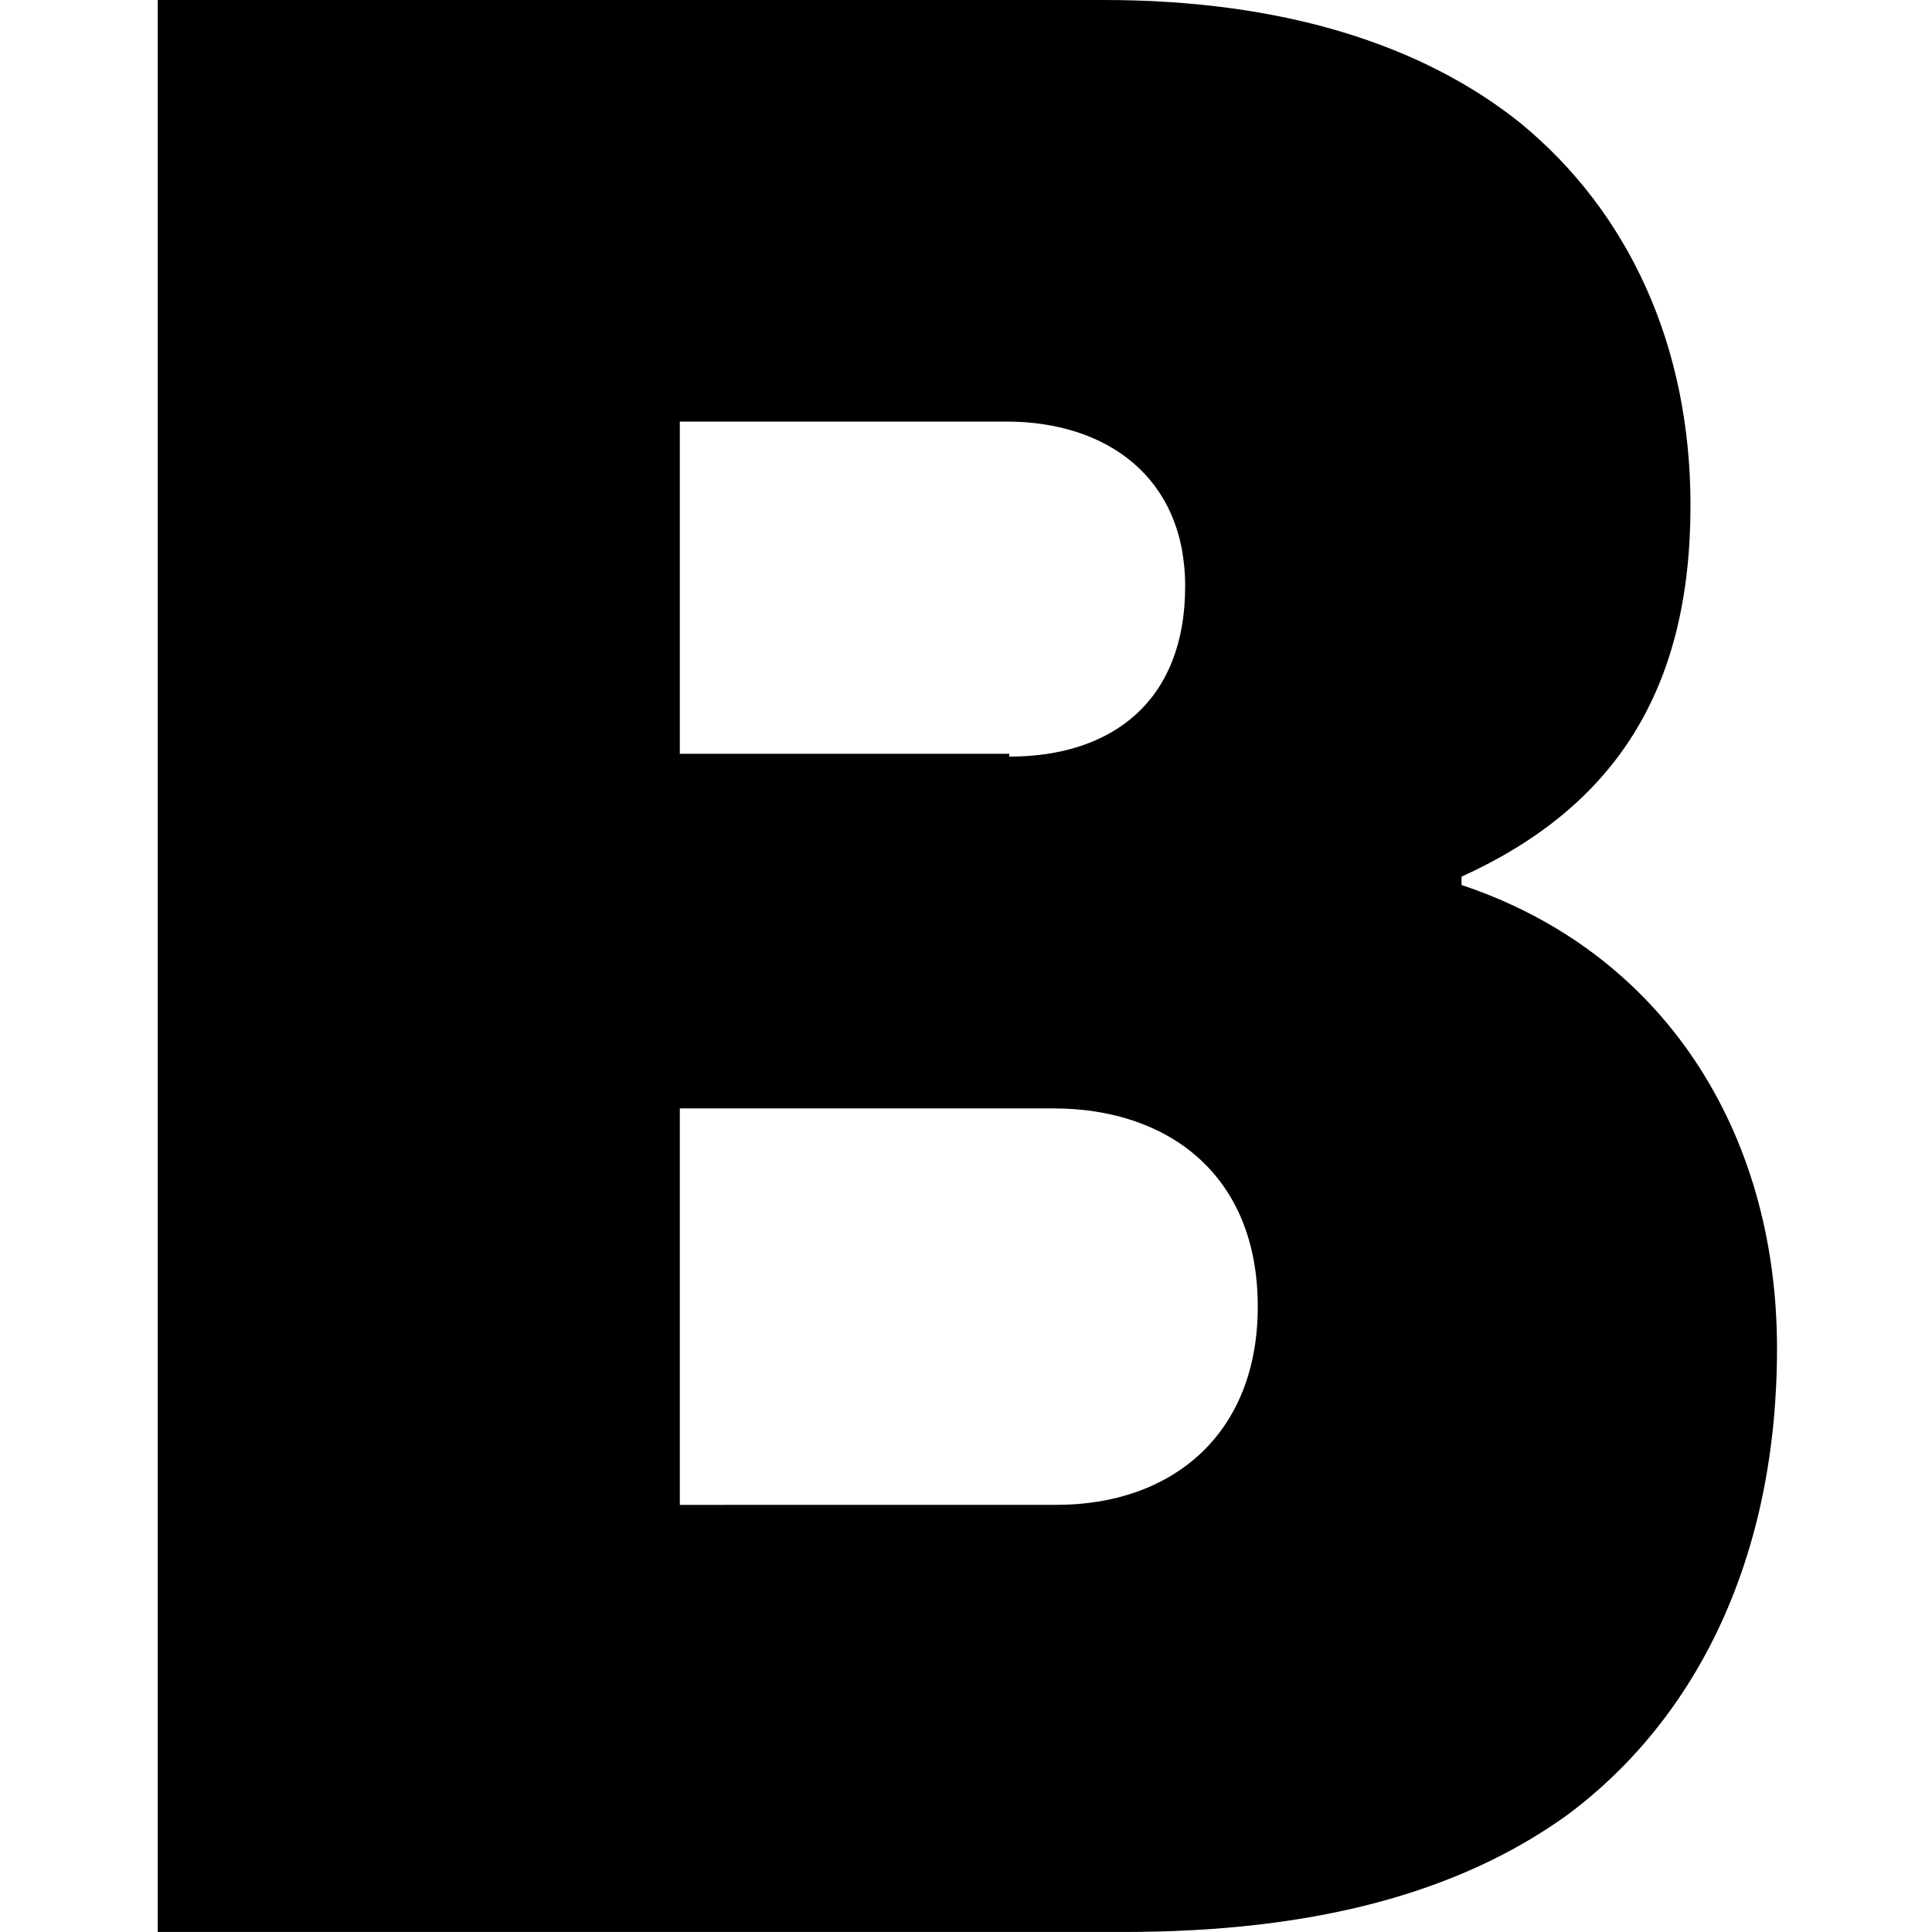
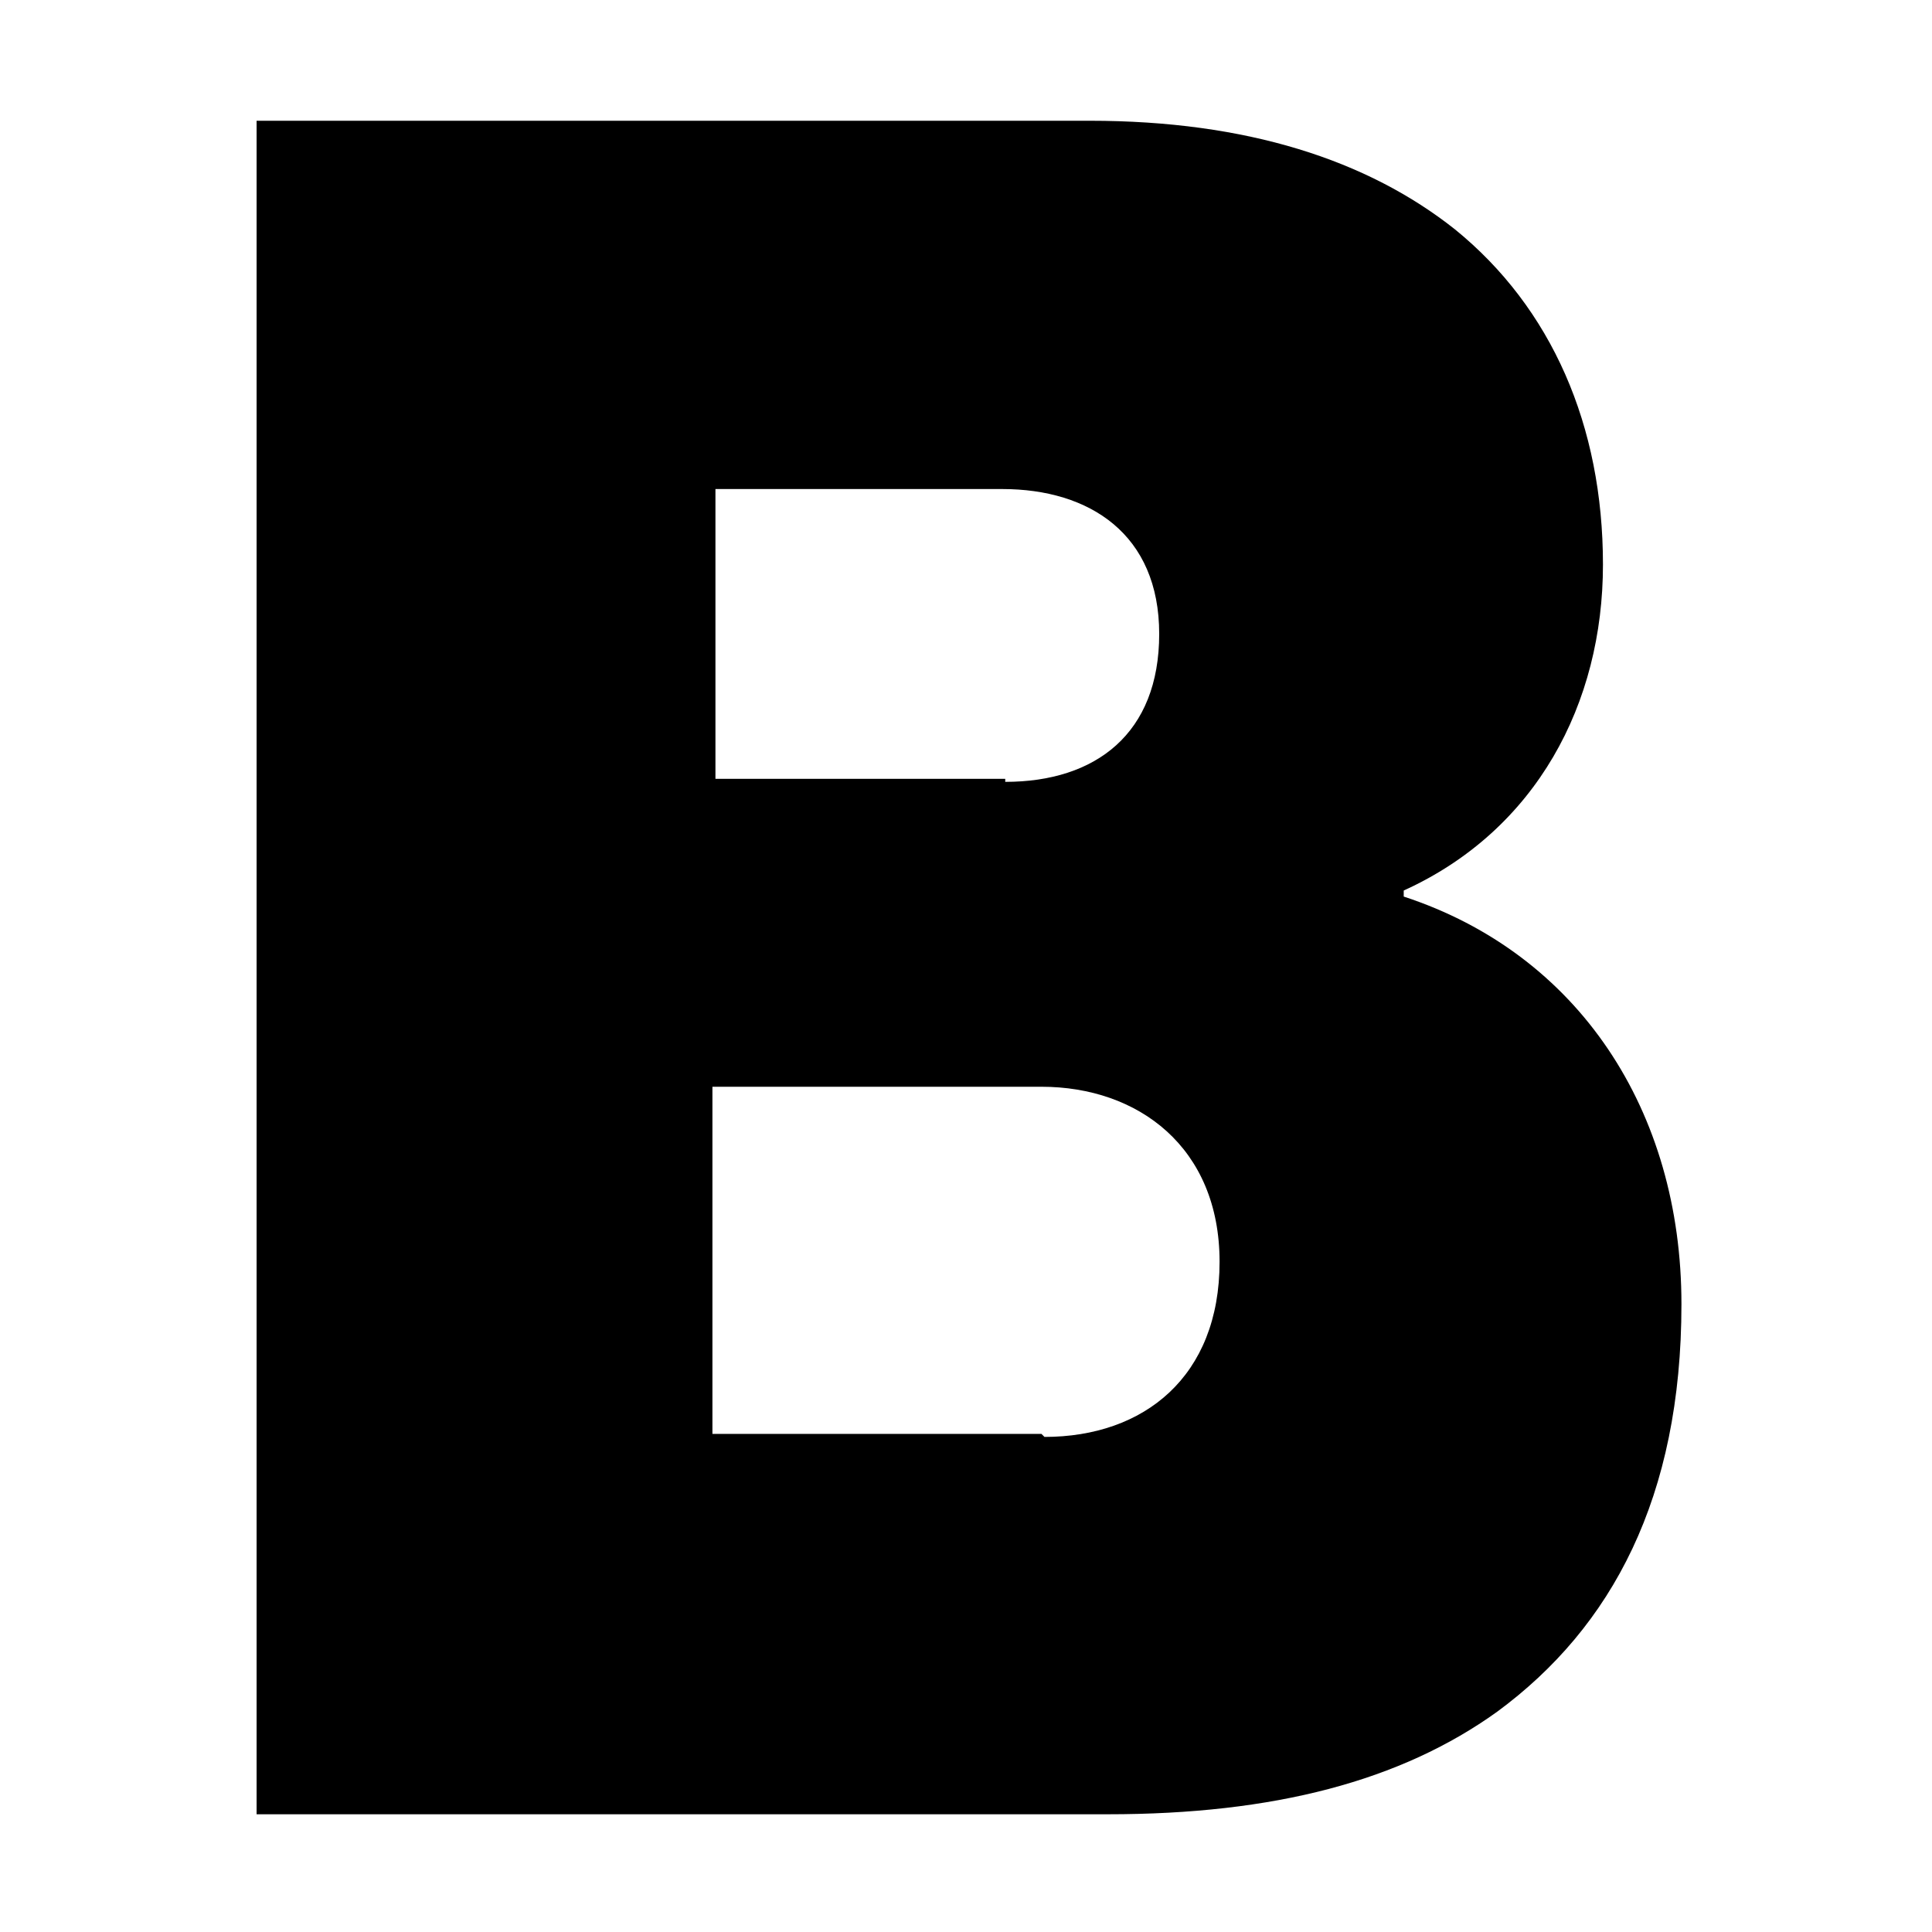
- <svg xmlns="http://www.w3.org/2000/svg" viewBox="-55 318.2 64 64" width="64" height="64">
-   <path d="M-49.867 318.2h31.445c5.92 0 10.543 1.48 13.78 4.07C-1.035 325.23 1 329.67 1 334.94c0 6.104-2.497 9.988-7.584 12.3v.277c6.66 2.22 10.45 8.14 10.45 15.353 0 6.844-2.6 12.208-6.936 15.445-3.607 2.6-8.416 3.884-14.705 3.884h-32v-64zm28.3 25.064c3.422 0 5.827-1.85 5.827-5.642 0-3.607-2.6-5.457-5.92-5.457h-10.82v11.006h10.913zm1.572 24.786c3.792 0 6.66-2.312 6.66-6.566 0-4.44-3.052-6.566-6.75-6.566H-32.48v13.133z" />
+ <svg xmlns="http://www.w3.org/2000/svg" id="Layer_1" version="1.1" viewBox="0 0 64 64">
+   <path d="M8.5,4h27.6c5.2,0,9.2,1.3,12.1,3.6,3.2,2.6,4.9,6.5,4.9,11.1s-2.2,8.8-6.6,10.8v.2c5.8,1.9,9.2,7.1,9.2,13.5s-2.3,10.7-6.1,13.5c-3.2,2.3-7.4,3.4-12.9,3.4H8.5V4h0ZM33.3,25.9c3,0,5.1-1.6,5.1-4.9s-2.3-4.8-5.2-4.8h-9.5v9.6h9.6ZM34.6,47.6c3.3,0,5.8-2,5.8-5.8s-2.7-5.8-5.9-5.8h-10.9v11.5h10.9Z" />
</svg>
